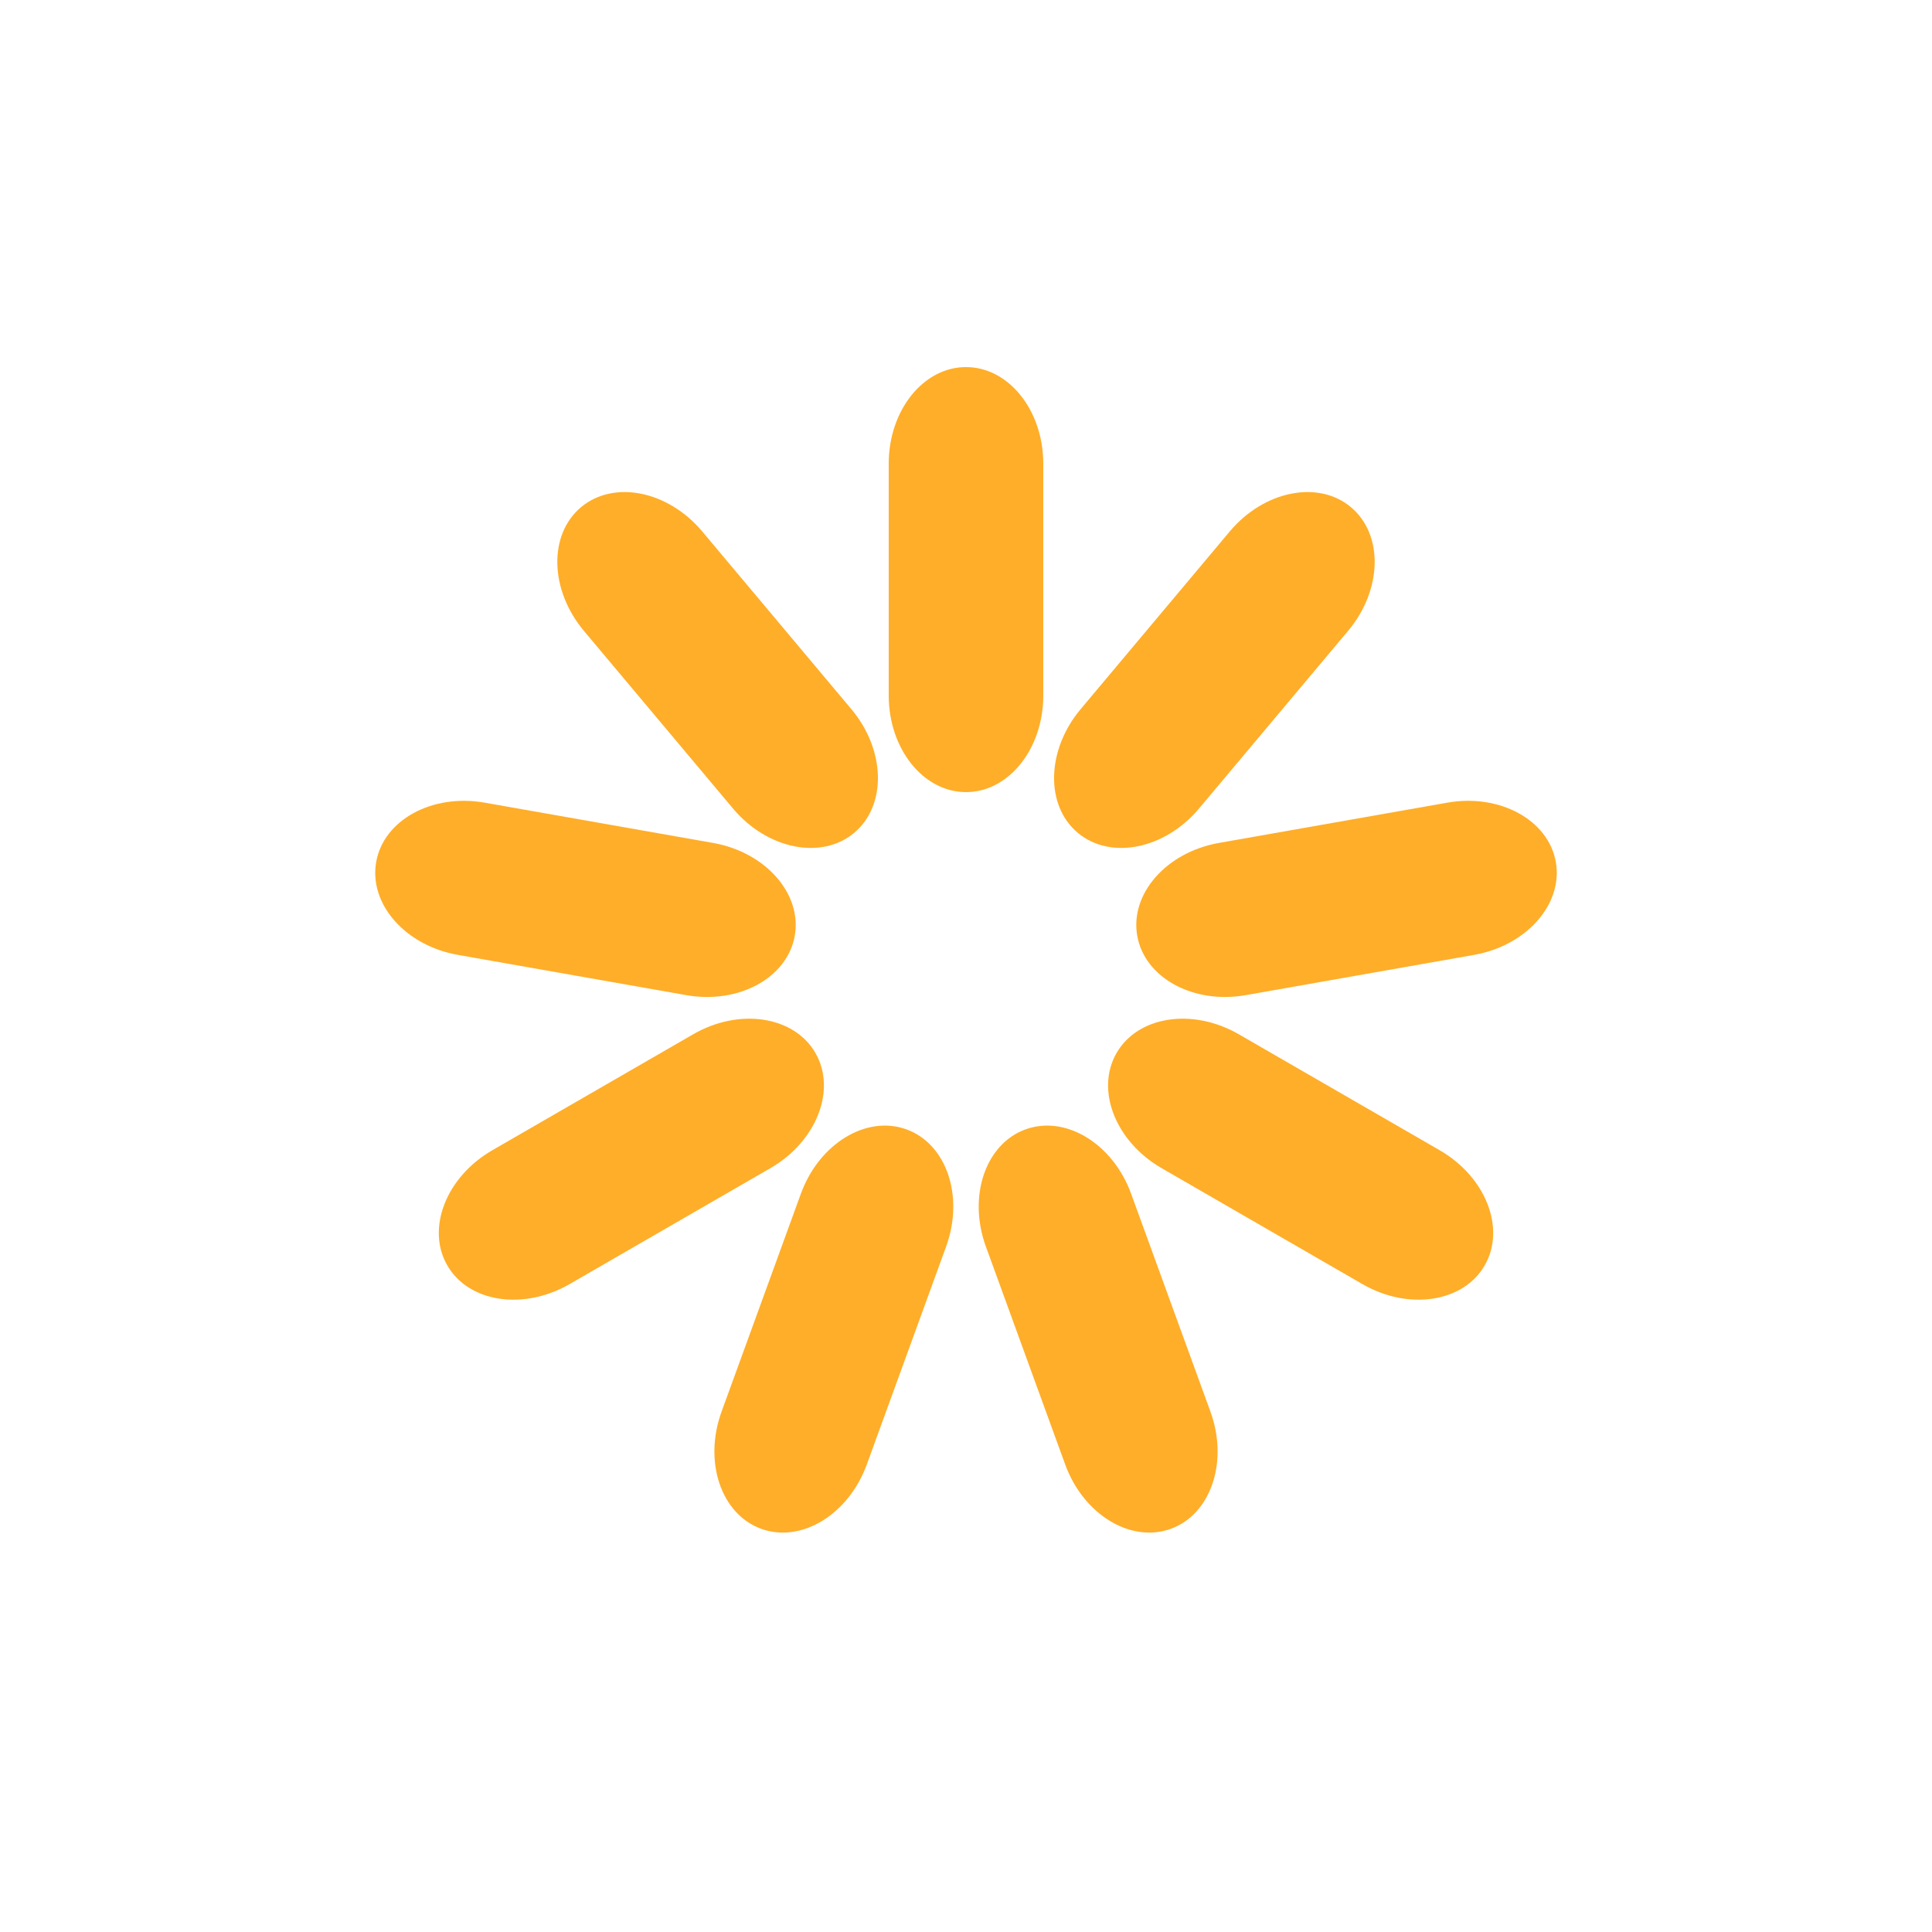
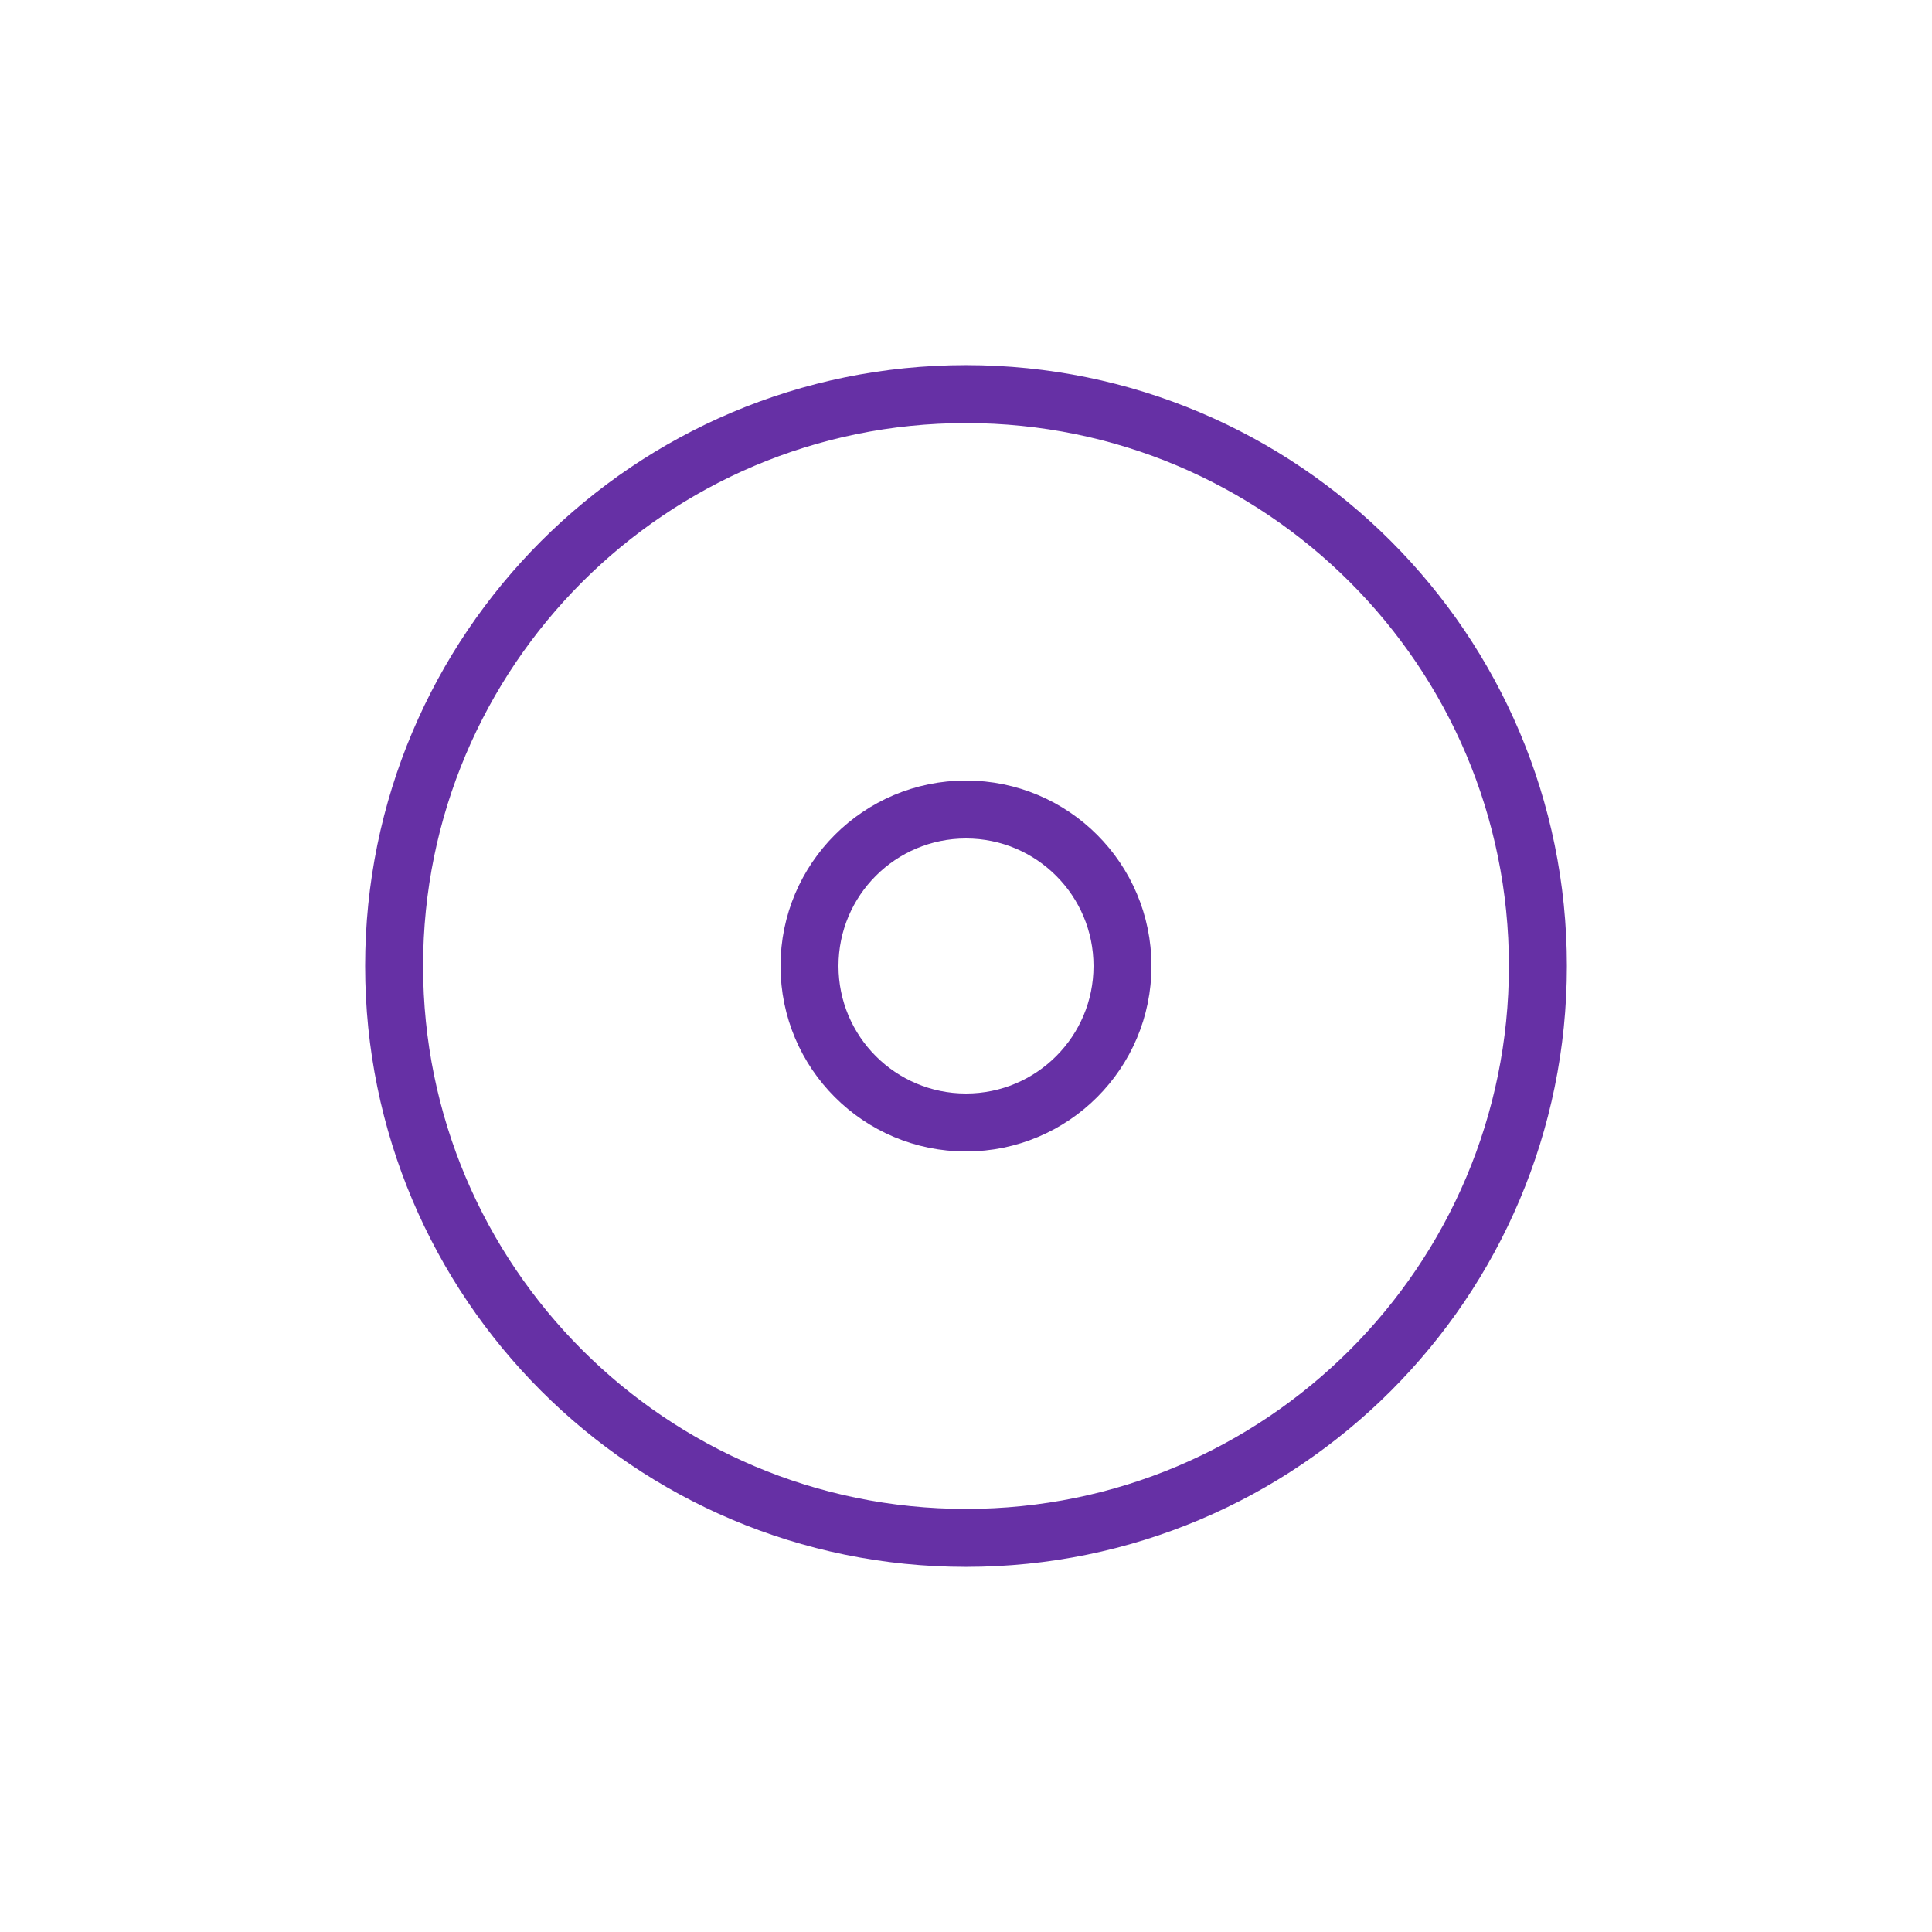
- <svg xmlns="http://www.w3.org/2000/svg" width="120px" height="120px" viewBox="0 0 100 100" preserveAspectRatio="xMidYMid" class="uil-default">
-   <rect x="0" y="0" width="100" height="100" fill="none" class="bk" />
-   <rect x="46" y="39" width="8" height="22" rx="5" ry="5" fill="#ffae29" transform="rotate(0 50 50) translate(0 -20)">
-     <animate attributeName="opacity" from="1" to="0" dur="1s" begin="0s" repeatCount="indefinite" />
-   </rect>
-   <rect x="46" y="39" width="8" height="22" rx="5" ry="5" fill="#ffae29" transform="rotate(40 50 50) translate(0 -20)">
-     <animate attributeName="opacity" from="1" to="0" dur="1s" begin="0.111s" repeatCount="indefinite" />
-   </rect>
-   <rect x="46" y="39" width="8" height="22" rx="5" ry="5" fill="#ffae29" transform="rotate(80 50 50) translate(0 -20)">
-     <animate attributeName="opacity" from="1" to="0" dur="1s" begin="0.222s" repeatCount="indefinite" />
-   </rect>
-   <rect x="46" y="39" width="8" height="22" rx="5" ry="5" fill="#ffae29" transform="rotate(120 50 50) translate(0 -20)">
-     <animate attributeName="opacity" from="1" to="0" dur="1s" begin="0.333s" repeatCount="indefinite" />
-   </rect>
-   <rect x="46" y="39" width="8" height="22" rx="5" ry="5" fill="#ffae29" transform="rotate(160 50 50) translate(0 -20)">
-     <animate attributeName="opacity" from="1" to="0" dur="1s" begin="0.444s" repeatCount="indefinite" />
-   </rect>
-   <rect x="46" y="39" width="8" height="22" rx="5" ry="5" fill="#ffae29" transform="rotate(200 50 50) translate(0 -20)">
-     <animate attributeName="opacity" from="1" to="0" dur="1s" begin="0.556s" repeatCount="indefinite" />
-   </rect>
-   <rect x="46" y="39" width="8" height="22" rx="5" ry="5" fill="#ffae29" transform="rotate(240 50 50) translate(0 -20)">
-     <animate attributeName="opacity" from="1" to="0" dur="1s" begin="0.667s" repeatCount="indefinite" />
-   </rect>
-   <rect x="46" y="39" width="8" height="22" rx="5" ry="5" fill="#ffae29" transform="rotate(280 50 50) translate(0 -20)">
-     <animate attributeName="opacity" from="1" to="0" dur="1s" begin="0.778s" repeatCount="indefinite" />
-   </rect>
-   <rect x="46" y="39" width="8" height="22" rx="5" ry="5" fill="#ffae29" transform="rotate(320 50 50) translate(0 -20)">
-     <animate attributeName="opacity" from="1" to="0" dur="1s" begin="0.889s" repeatCount="indefinite" />
-   </rect>
+ <svg xmlns="http://www.w3.org/2000/svg" width="150px" height="150px" viewBox="0 0 100 100" preserveAspectRatio="xMidYMid" class="lds-ripple" style="background: none;">
+   <circle cx="50" cy="50" r="29.601" fill="none" ng-attr-stroke="{{config.c1}}" ng-attr-stroke-width="{{config.width}}" stroke="#6630a5" stroke-width="3">
+     <animate attributeName="r" calcMode="spline" values="0;40" keyTimes="0;1" dur="2" keySplines="0 0.2 0.8 1" begin="-1s" repeatCount="indefinite" />
+     <animate attributeName="opacity" calcMode="spline" values="1;0" keyTimes="0;1" dur="2" keySplines="0.2 0 0.8 1" begin="-1s" repeatCount="indefinite" />
+   </circle>
+   <circle cx="50" cy="50" r="8.1" fill="none" ng-attr-stroke="{{config.c2}}" ng-attr-stroke-width="{{config.width}}" stroke="#6630a5" stroke-width="3">
+     <animate attributeName="r" calcMode="spline" values="0;40" keyTimes="0;1" dur="2" keySplines="0 0.2 0.8 1" begin="0s" repeatCount="indefinite" />
+     <animate attributeName="opacity" calcMode="spline" values="1;0" keyTimes="0;1" dur="2" keySplines="0.2 0 0.8 1" begin="0s" repeatCount="indefinite" />
+   </circle>
</svg>
